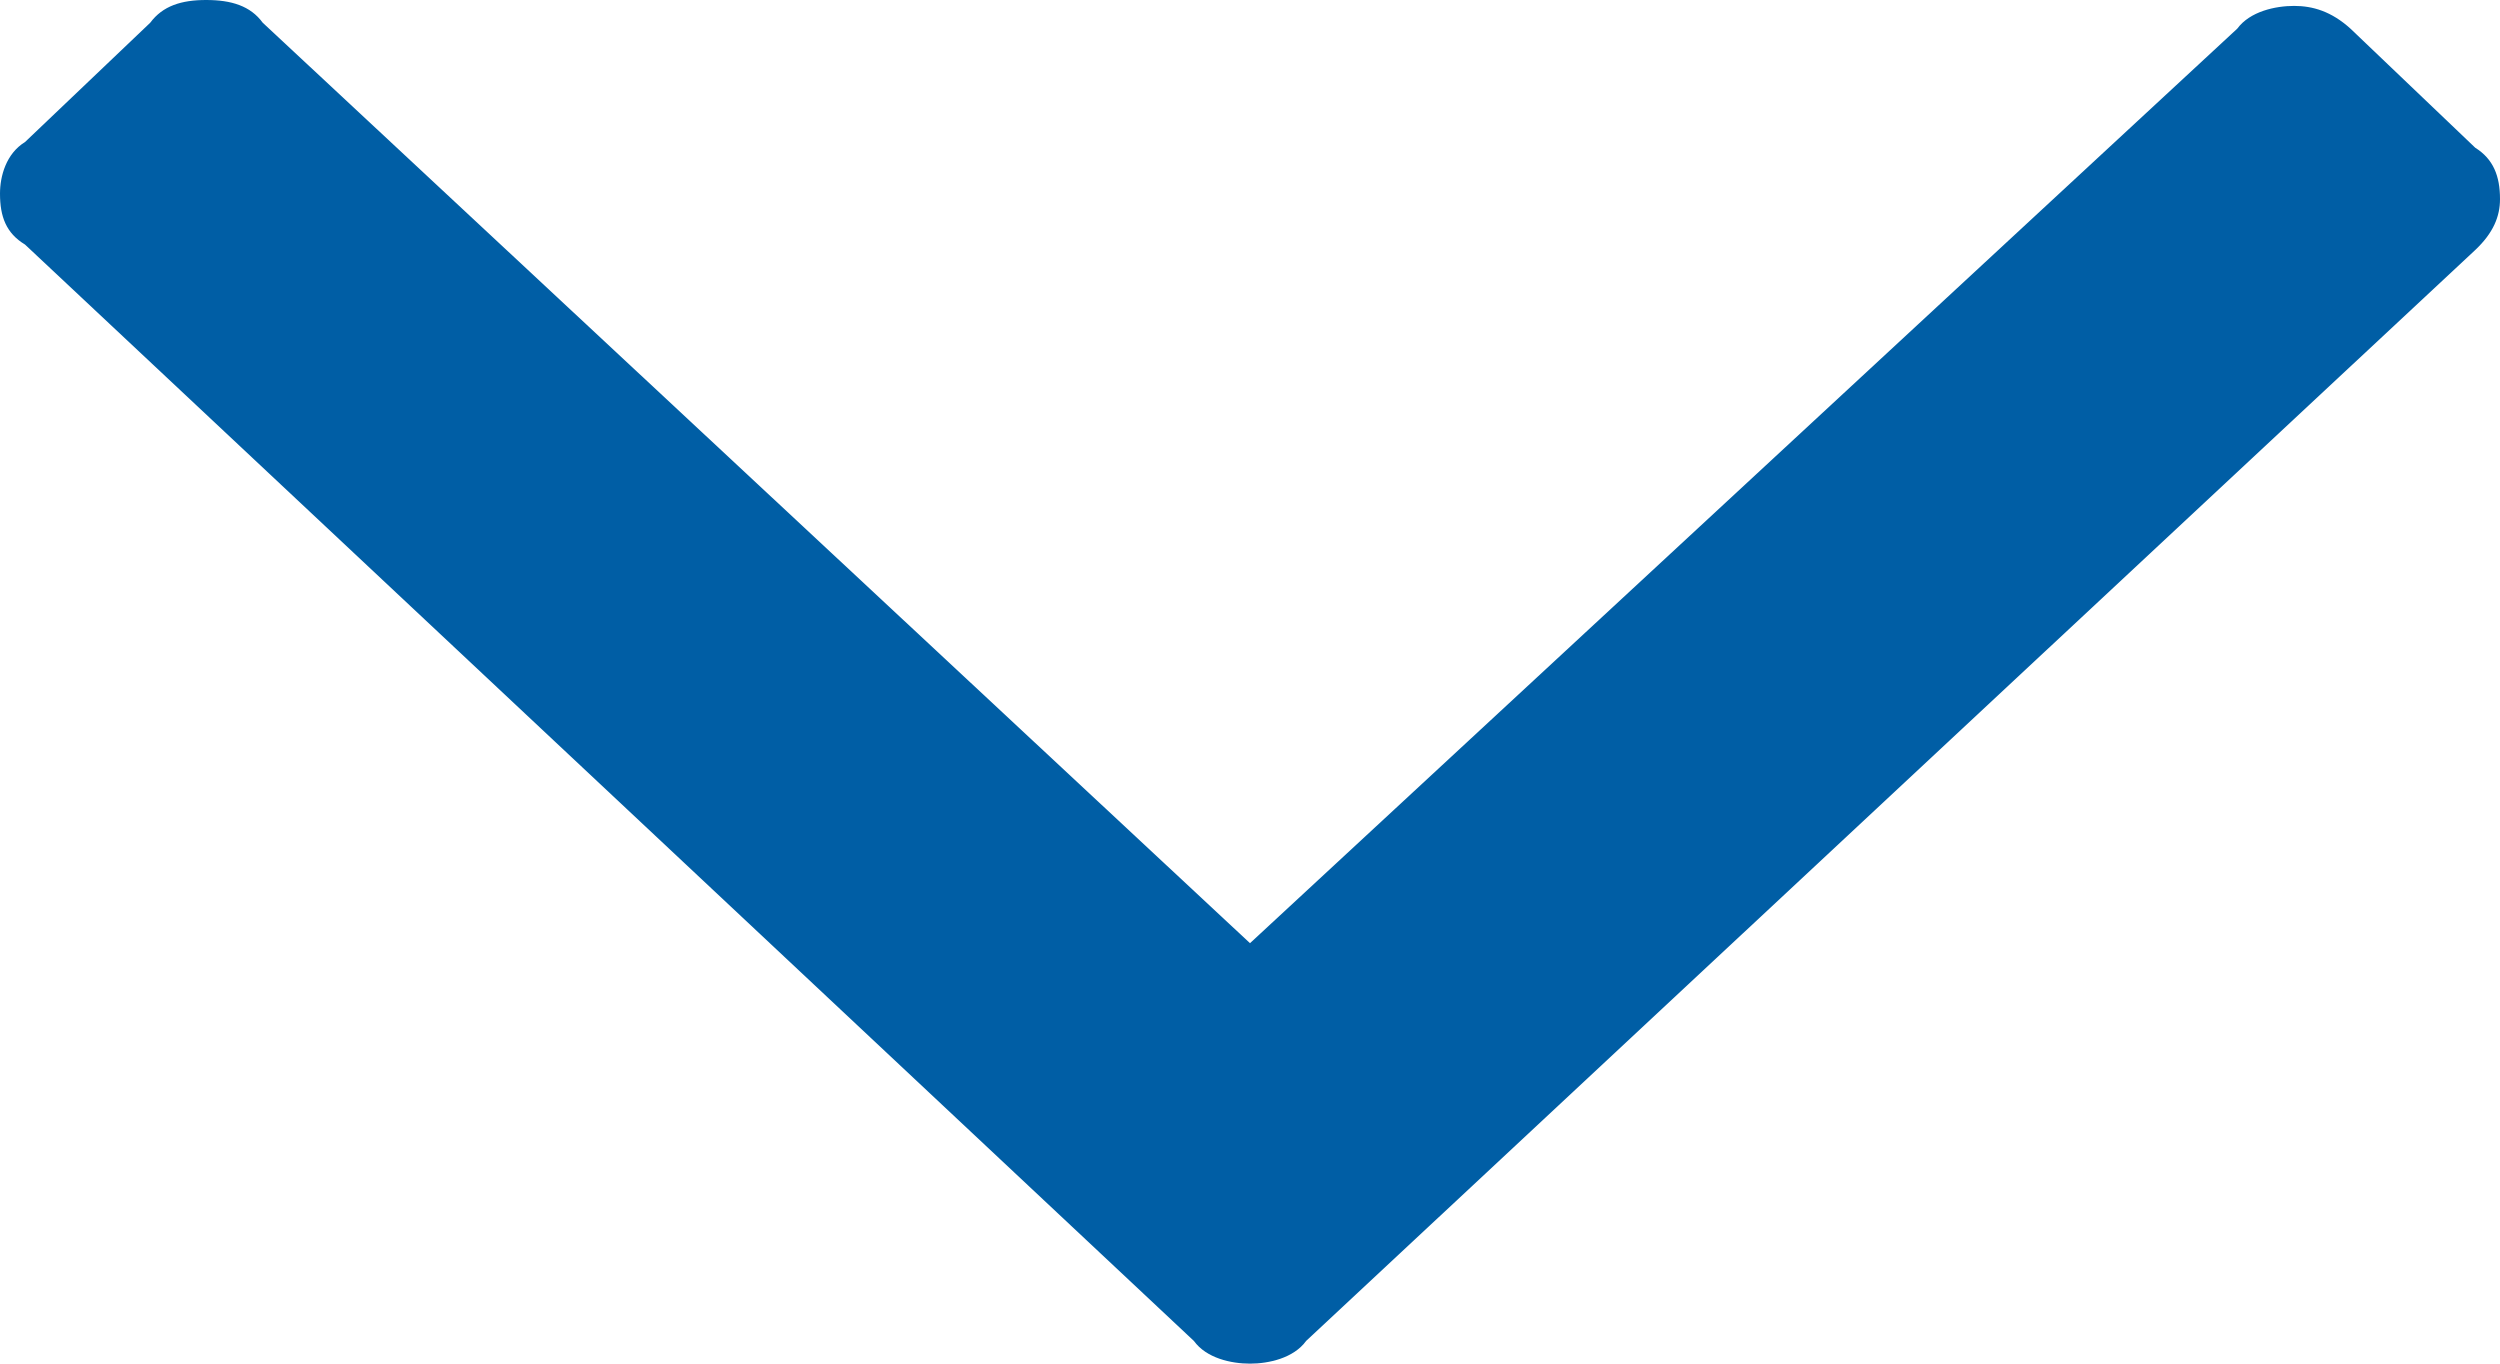
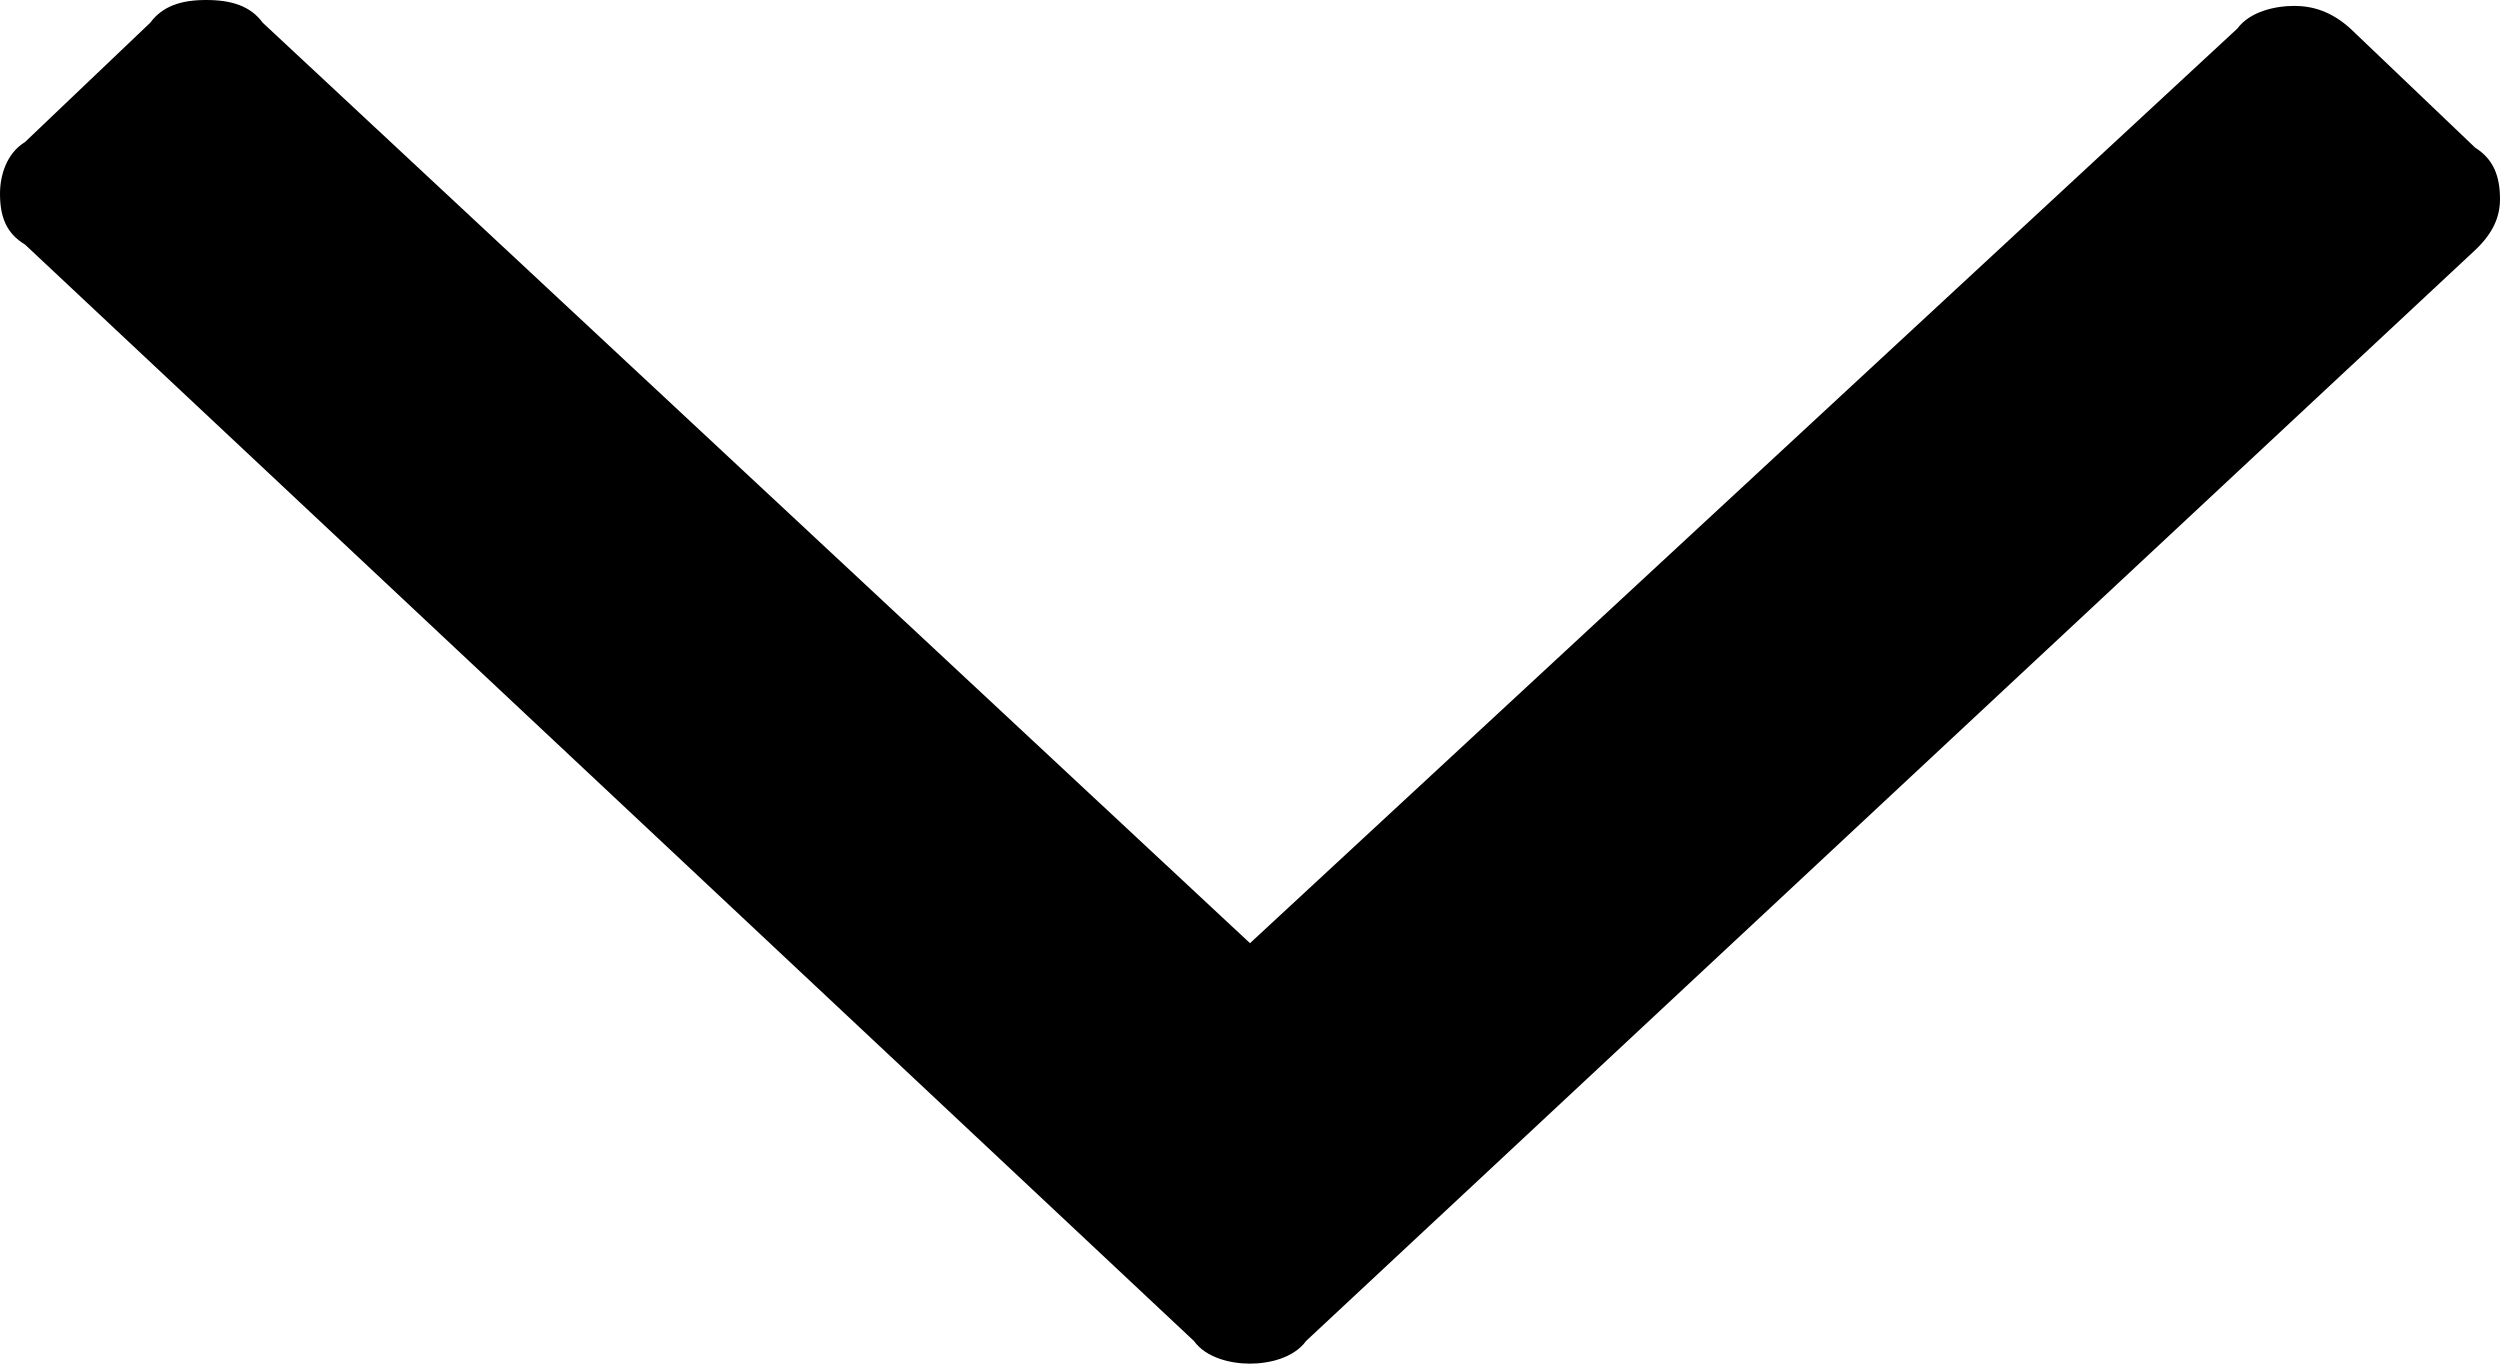
<svg xmlns="http://www.w3.org/2000/svg" width="11" height="6">
-   <path fill="#005EA5" d="M5.5 4.15L1.156.1C1.102.026 1.018 0 .907 0 .798 0 .716.026.661.1L.11.625C.027.676 0 .775 0 .852c0 .101.027.174.11.224L5.253 5.9c.055.076.164.1.247.1.082 0 .192-.024.247-.1l5.143-4.799c.081-.076.11-.149.11-.225 0-.101-.029-.176-.109-.226l-.549-.524c-.084-.076-.166-.1-.248-.1s-.194.024-.25.1L5.5 4.15z" />
+   <path fill="##204ad4" d="M5.5 4.15L1.156.1C1.102.026 1.018 0 .907 0 .798 0 .716.026.661.1L.11.625C.027.676 0 .775 0 .852c0 .101.027.174.11.224L5.253 5.9c.055.076.164.1.247.1.082 0 .192-.024.247-.1l5.143-4.799c.081-.076.11-.149.11-.225 0-.101-.029-.176-.109-.226l-.549-.524c-.084-.076-.166-.1-.248-.1s-.194.024-.25.1L5.5 4.15z" />
</svg>
